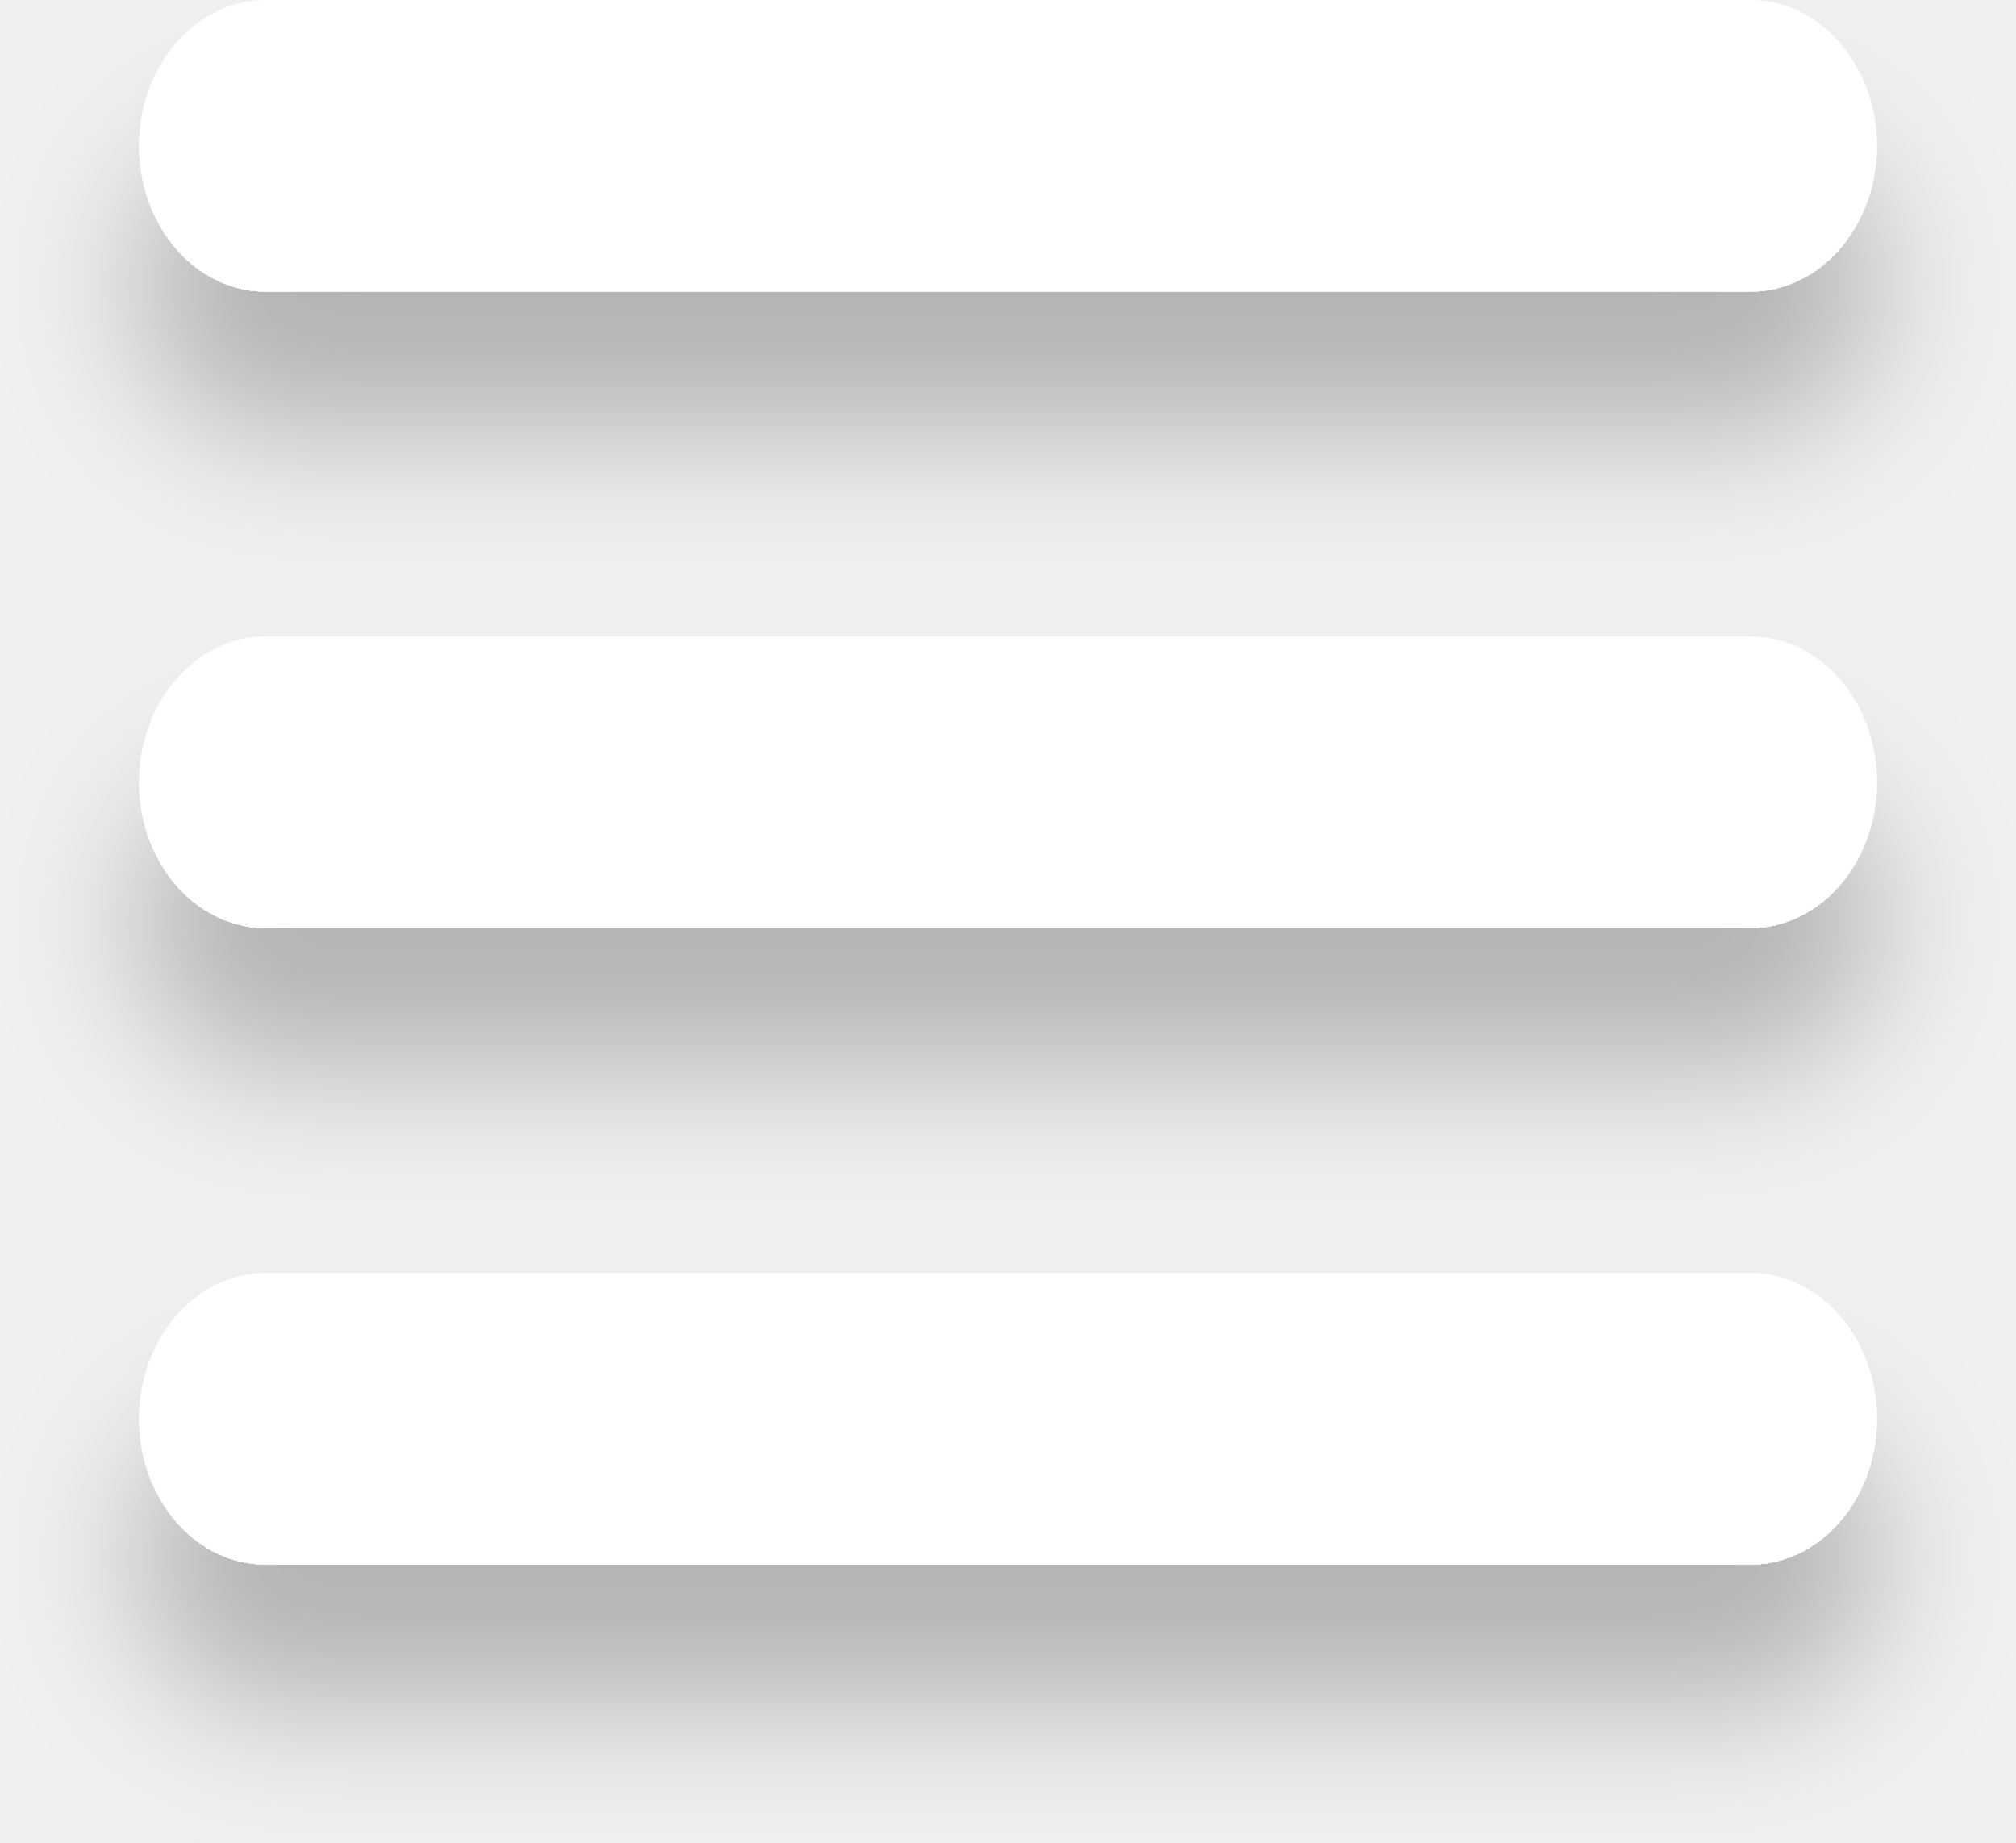
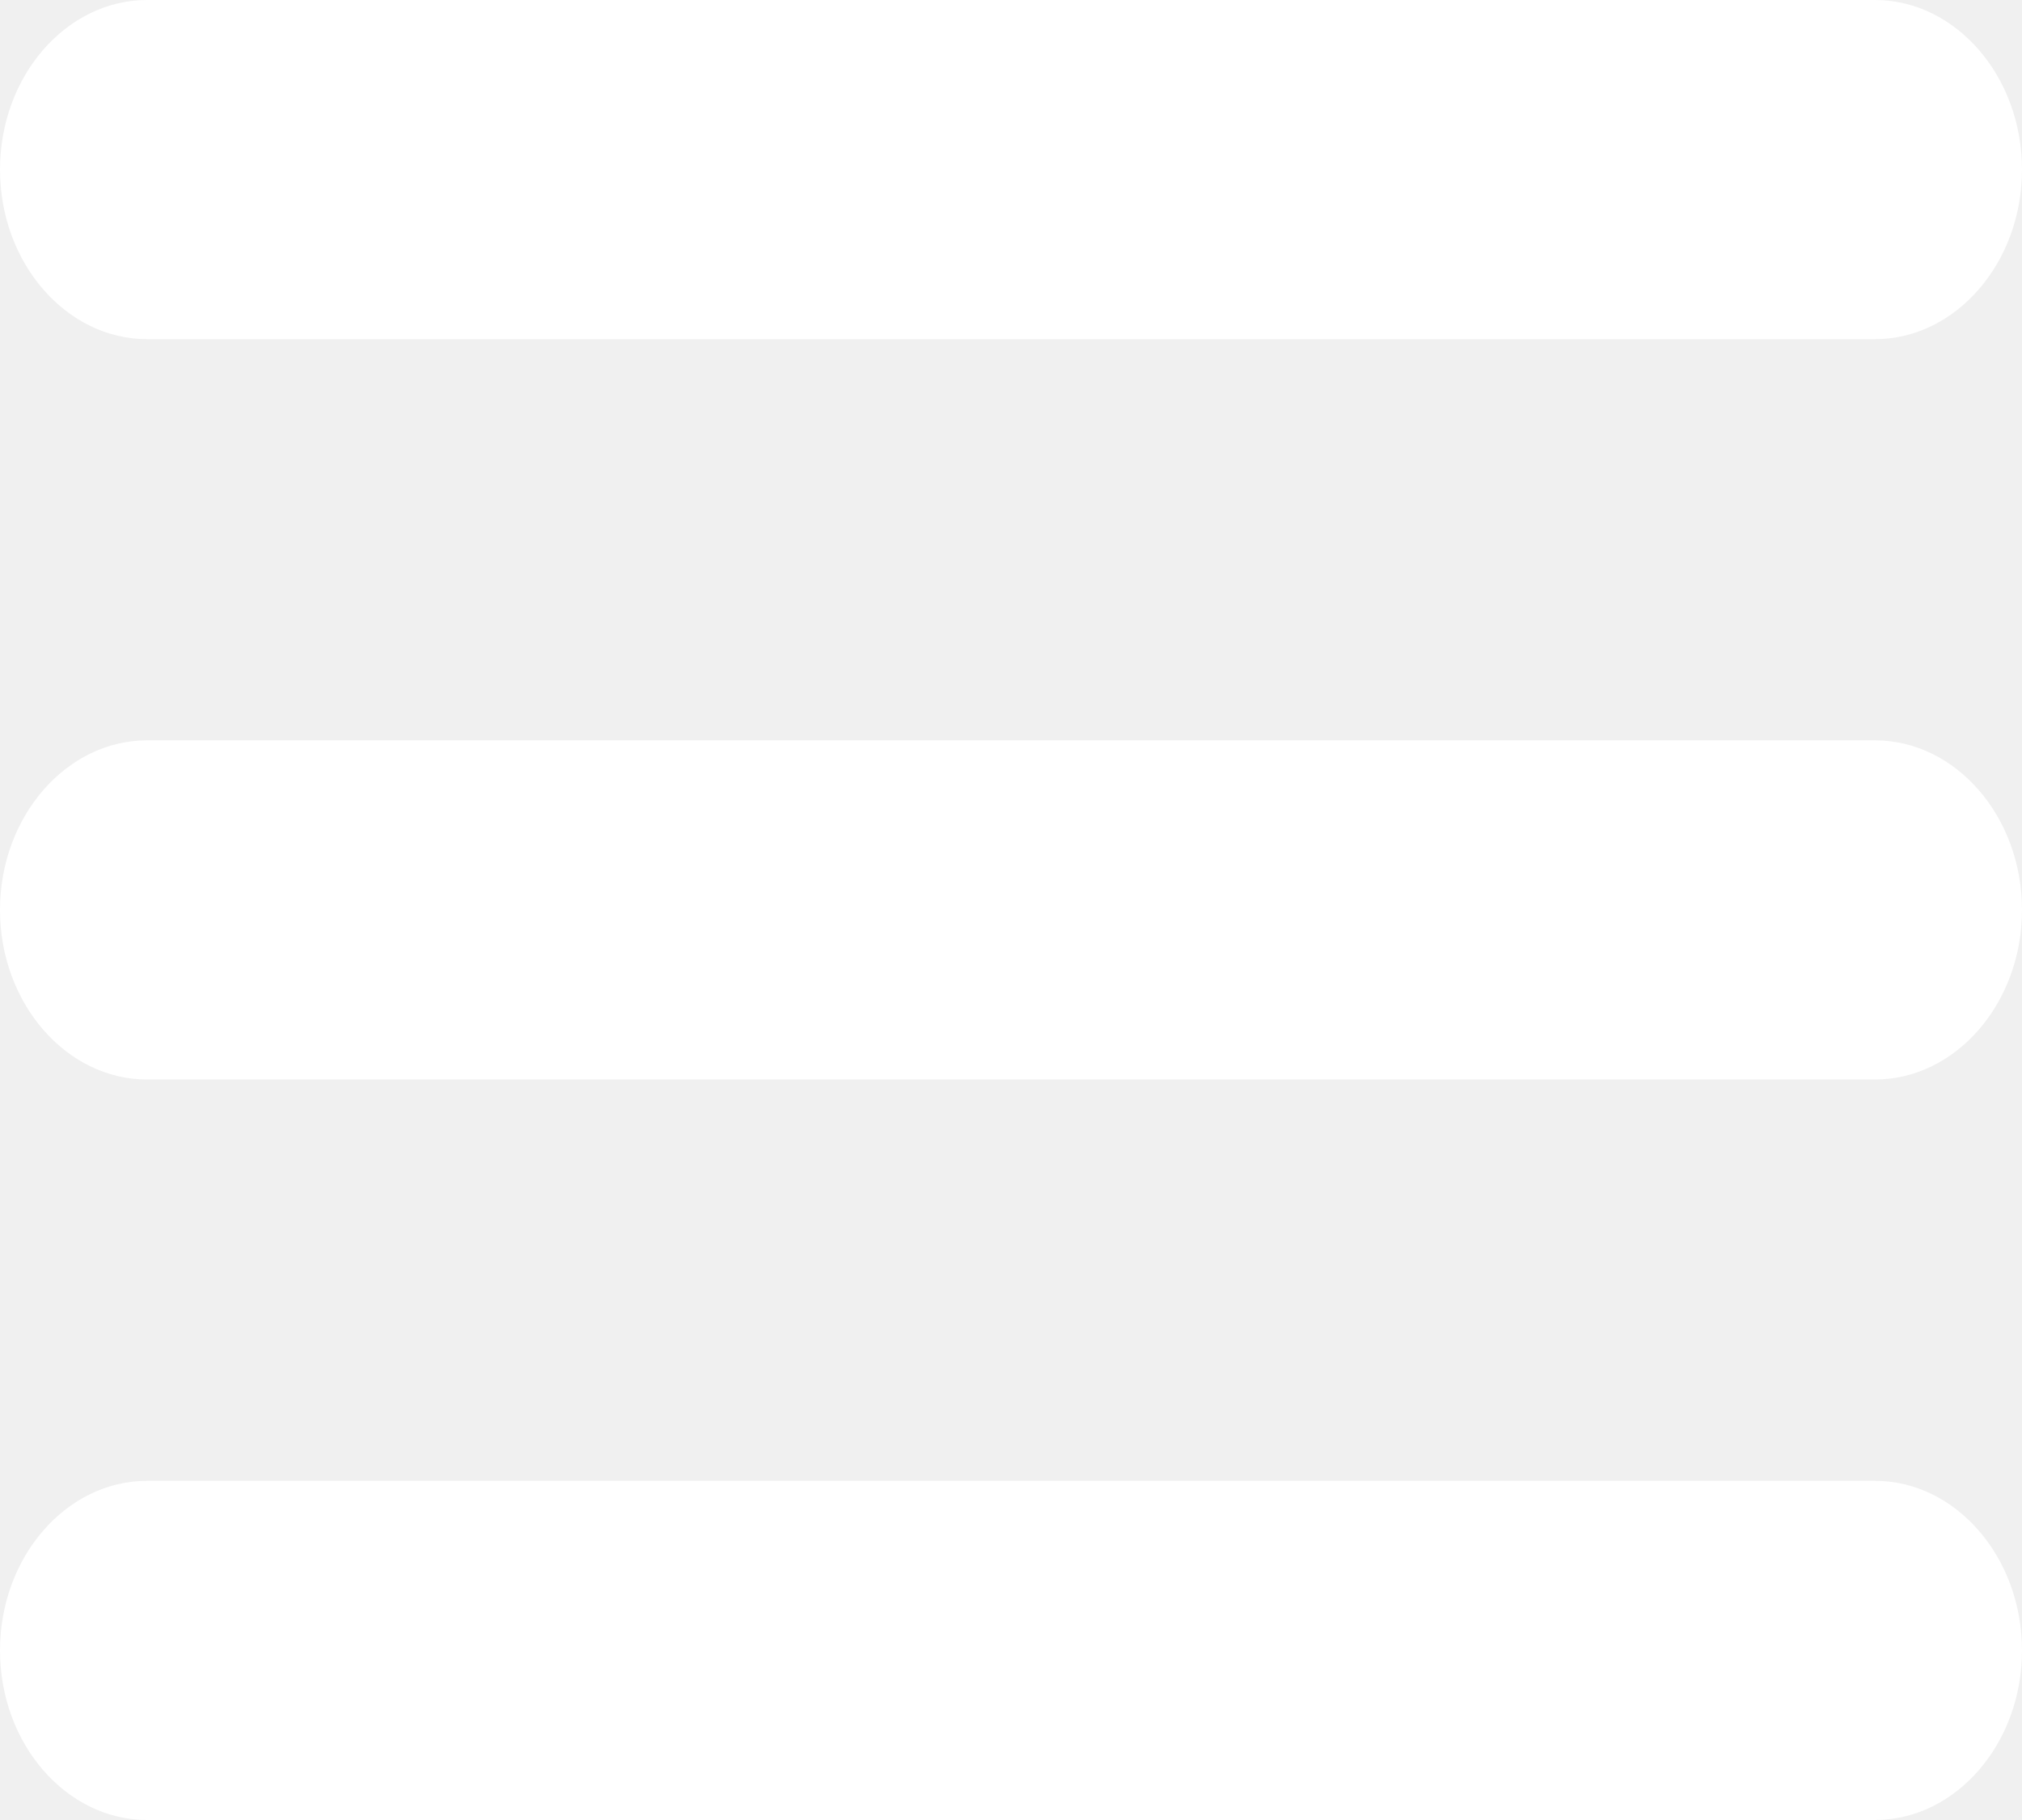
- <svg xmlns="http://www.w3.org/2000/svg" width="58" height="53" viewBox="0 0 58 53" fill="none">
-   <g filter="url(#filter0_d_8_130)">
-     <path fill-rule="evenodd" clip-rule="evenodd" d="M7.638 0H50.362C52.364 0 54 1.885 54 4.193C54 6.5 52.364 8.386 50.362 8.386H7.638C5.636 8.386 4 6.5 4 4.193C4 1.885 5.636 0 7.638 0ZM7.638 36.614H50.362C52.364 36.614 54 38.5 54 40.807C54 43.115 52.364 45 50.362 45H7.638C5.636 45 4 43.115 4 40.807C4 38.5 5.636 36.614 7.638 36.614ZM7.638 18.305H50.362C52.364 18.305 54 20.19 54 22.498C54 24.805 52.364 26.691 50.362 26.691H7.638C5.636 26.691 4 24.805 4 22.498C4 20.195 5.636 18.305 7.638 18.305Z" fill="white" />
-   </g>
-   <defs>
-     <filter id="filter0_d_8_130" x="0" y="0" width="58" height="53" filterUnits="userSpaceOnUse" color-interpolation-filters="sRGB">
-       <feFlood flood-opacity="0" result="BackgroundImageFix" />
-       <feColorMatrix in="SourceAlpha" type="matrix" values="0 0 0 0 0 0 0 0 0 0 0 0 0 0 0 0 0 0 127 0" result="hardAlpha" />
-       <feOffset dy="4" />
-       <feGaussianBlur stdDeviation="2" />
-       <feComposite in2="hardAlpha" operator="out" />
-       <feColorMatrix type="matrix" values="0 0 0 0 0 0 0 0 0 0 0 0 0 0 0 0 0 0 0.25 0" />
-       <feBlend mode="normal" in2="BackgroundImageFix" result="effect1_dropShadow_8_130" />
-       <feBlend mode="normal" in="SourceGraphic" in2="effect1_dropShadow_8_130" result="shape" />
-     </filter>
-   </defs>
+ <svg xmlns="http://www.w3.org/2000/svg" width="50" height="45" viewBox="0 0 50 45" fill="none">
+   <path fill-rule="evenodd" clip-rule="evenodd" d="M3.638 0H46.362C48.364 0 50 1.885 50 4.193C50 6.5 48.364 8.386 46.362 8.386H3.638C1.636 8.386 0 6.5 0 4.193C0 1.885 1.636 0 3.638 0ZM3.638 36.614H46.362C48.364 36.614 50 38.5 50 40.807C50 43.115 48.364 45 46.362 45H3.638C1.636 45 0 43.115 0 40.807C0 38.5 1.636 36.614 3.638 36.614ZM3.638 18.305H46.362C48.364 18.305 50 20.19 50 22.498C50 24.805 48.364 26.691 46.362 26.691H3.638C1.636 26.691 0 24.805 0 22.498C0 20.195 1.636 18.305 3.638 18.305Z" fill="white" />
</svg>
